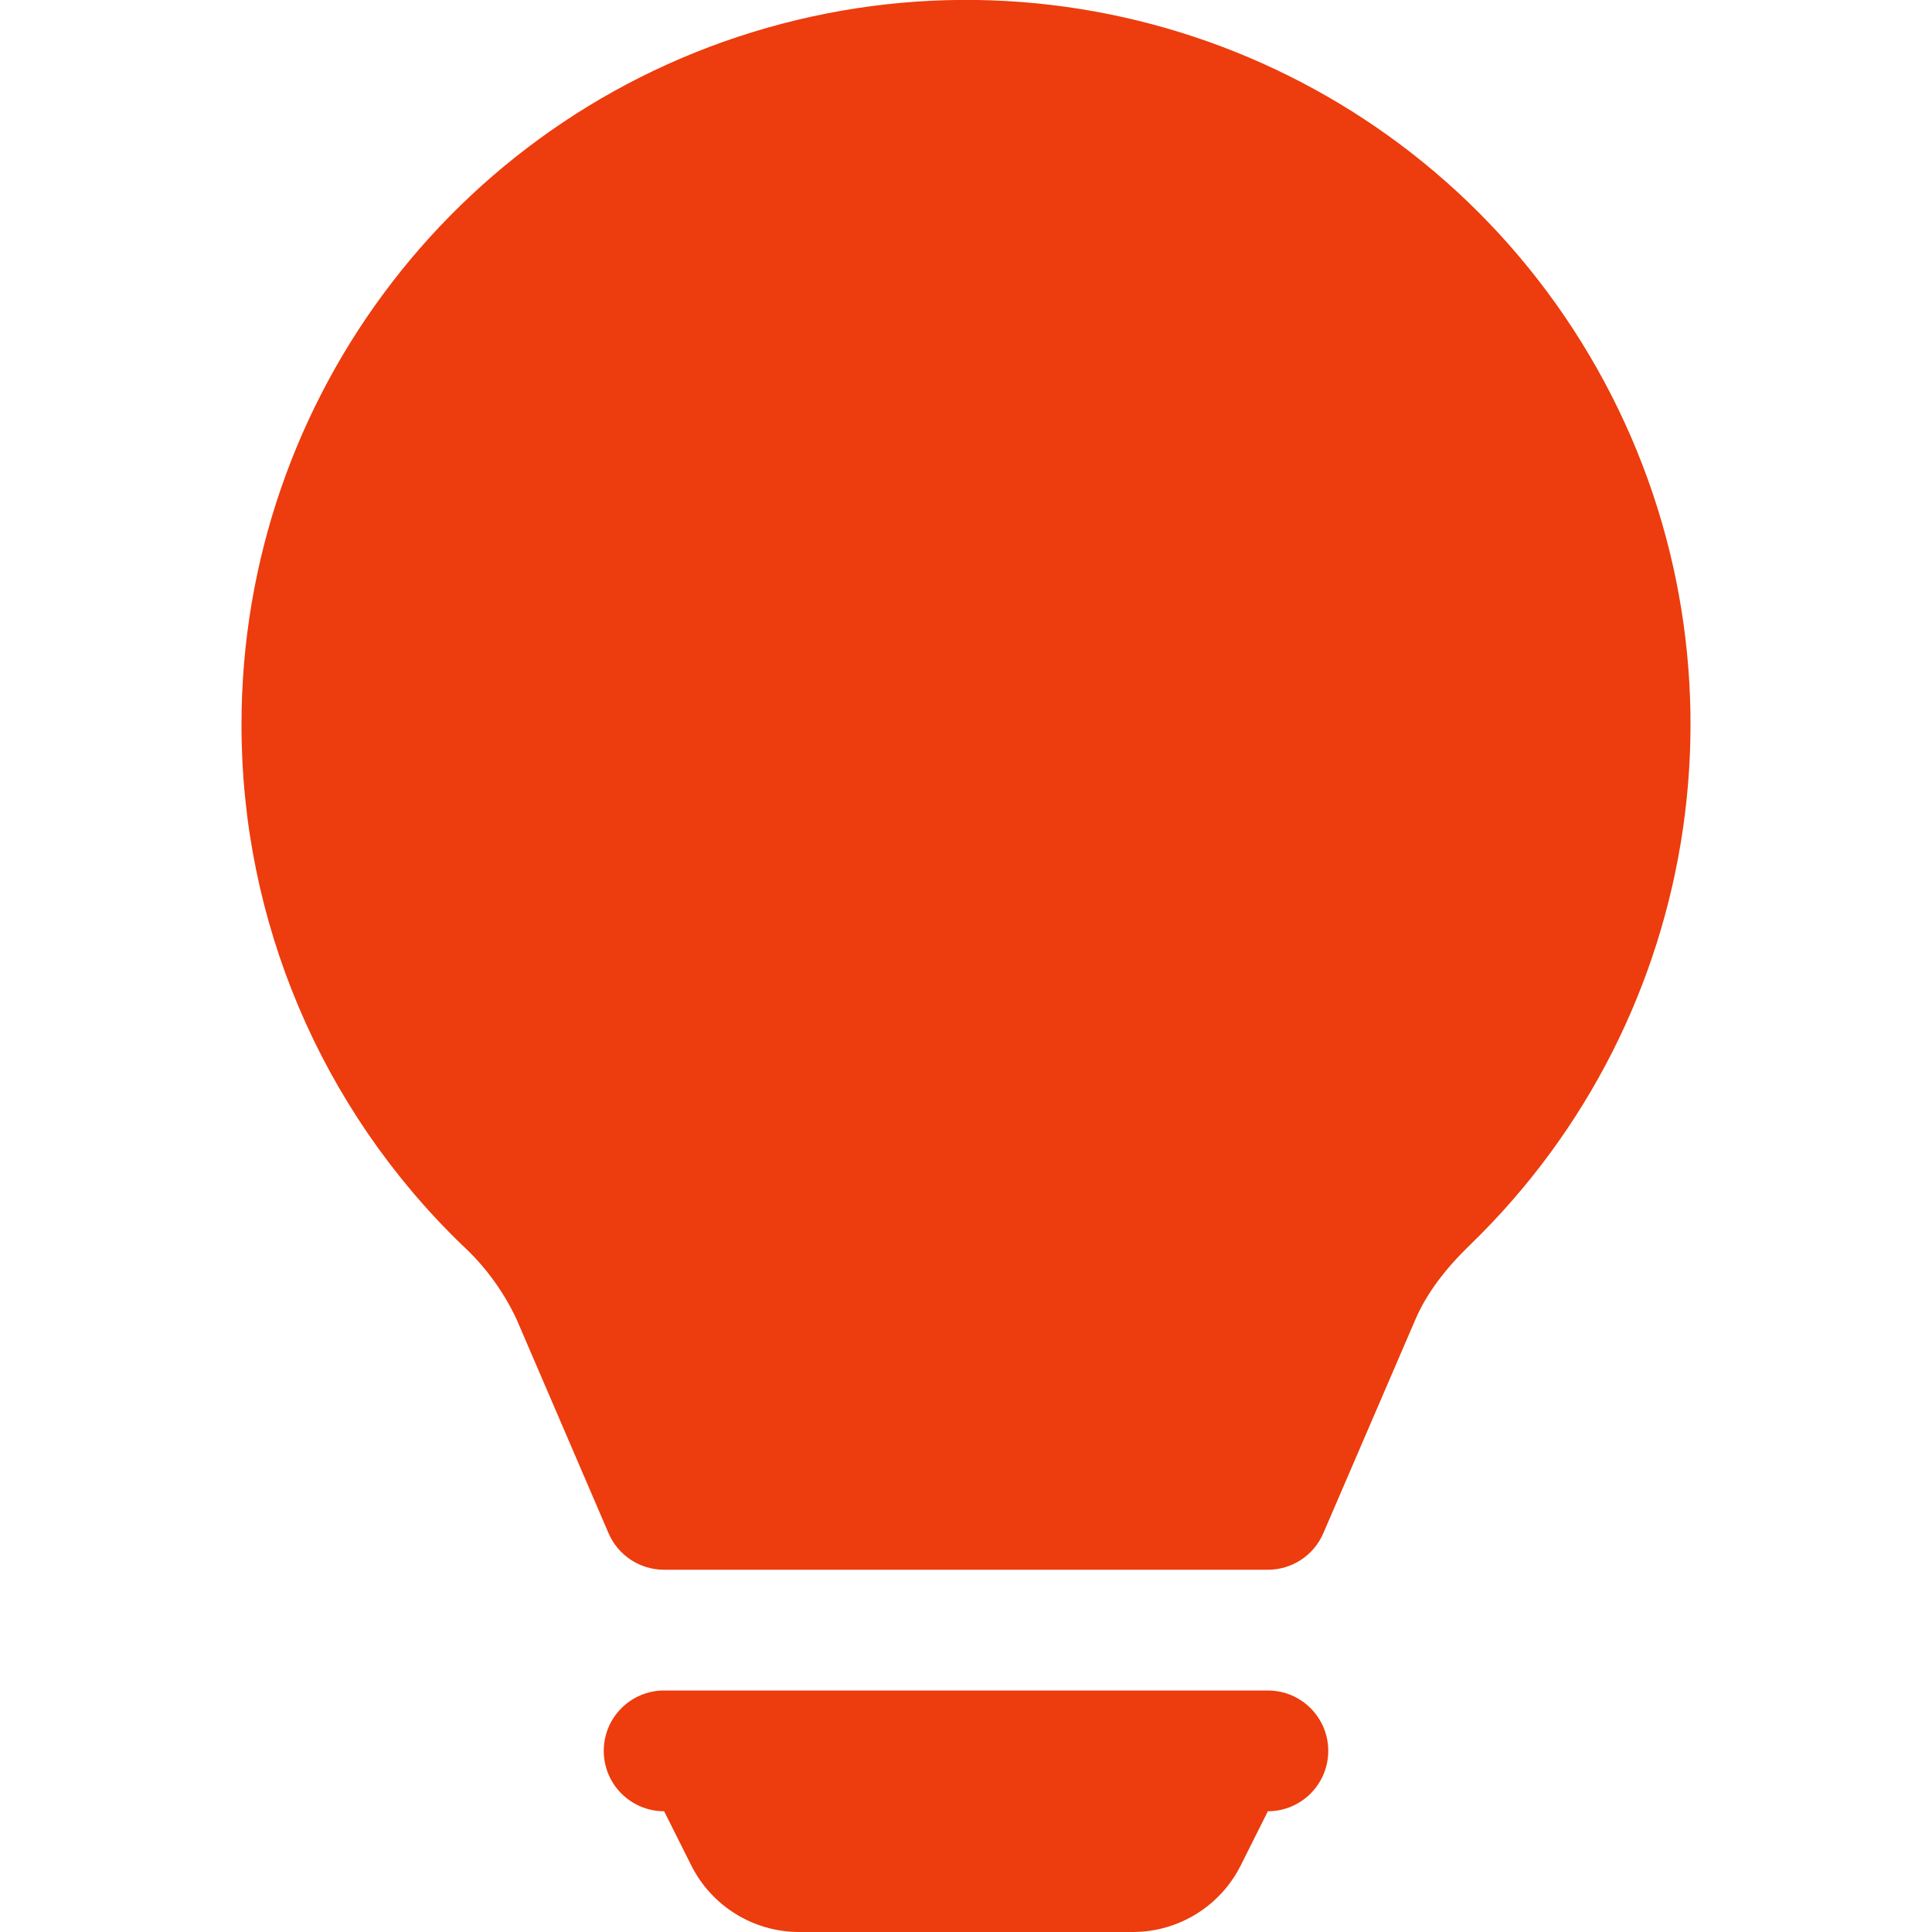
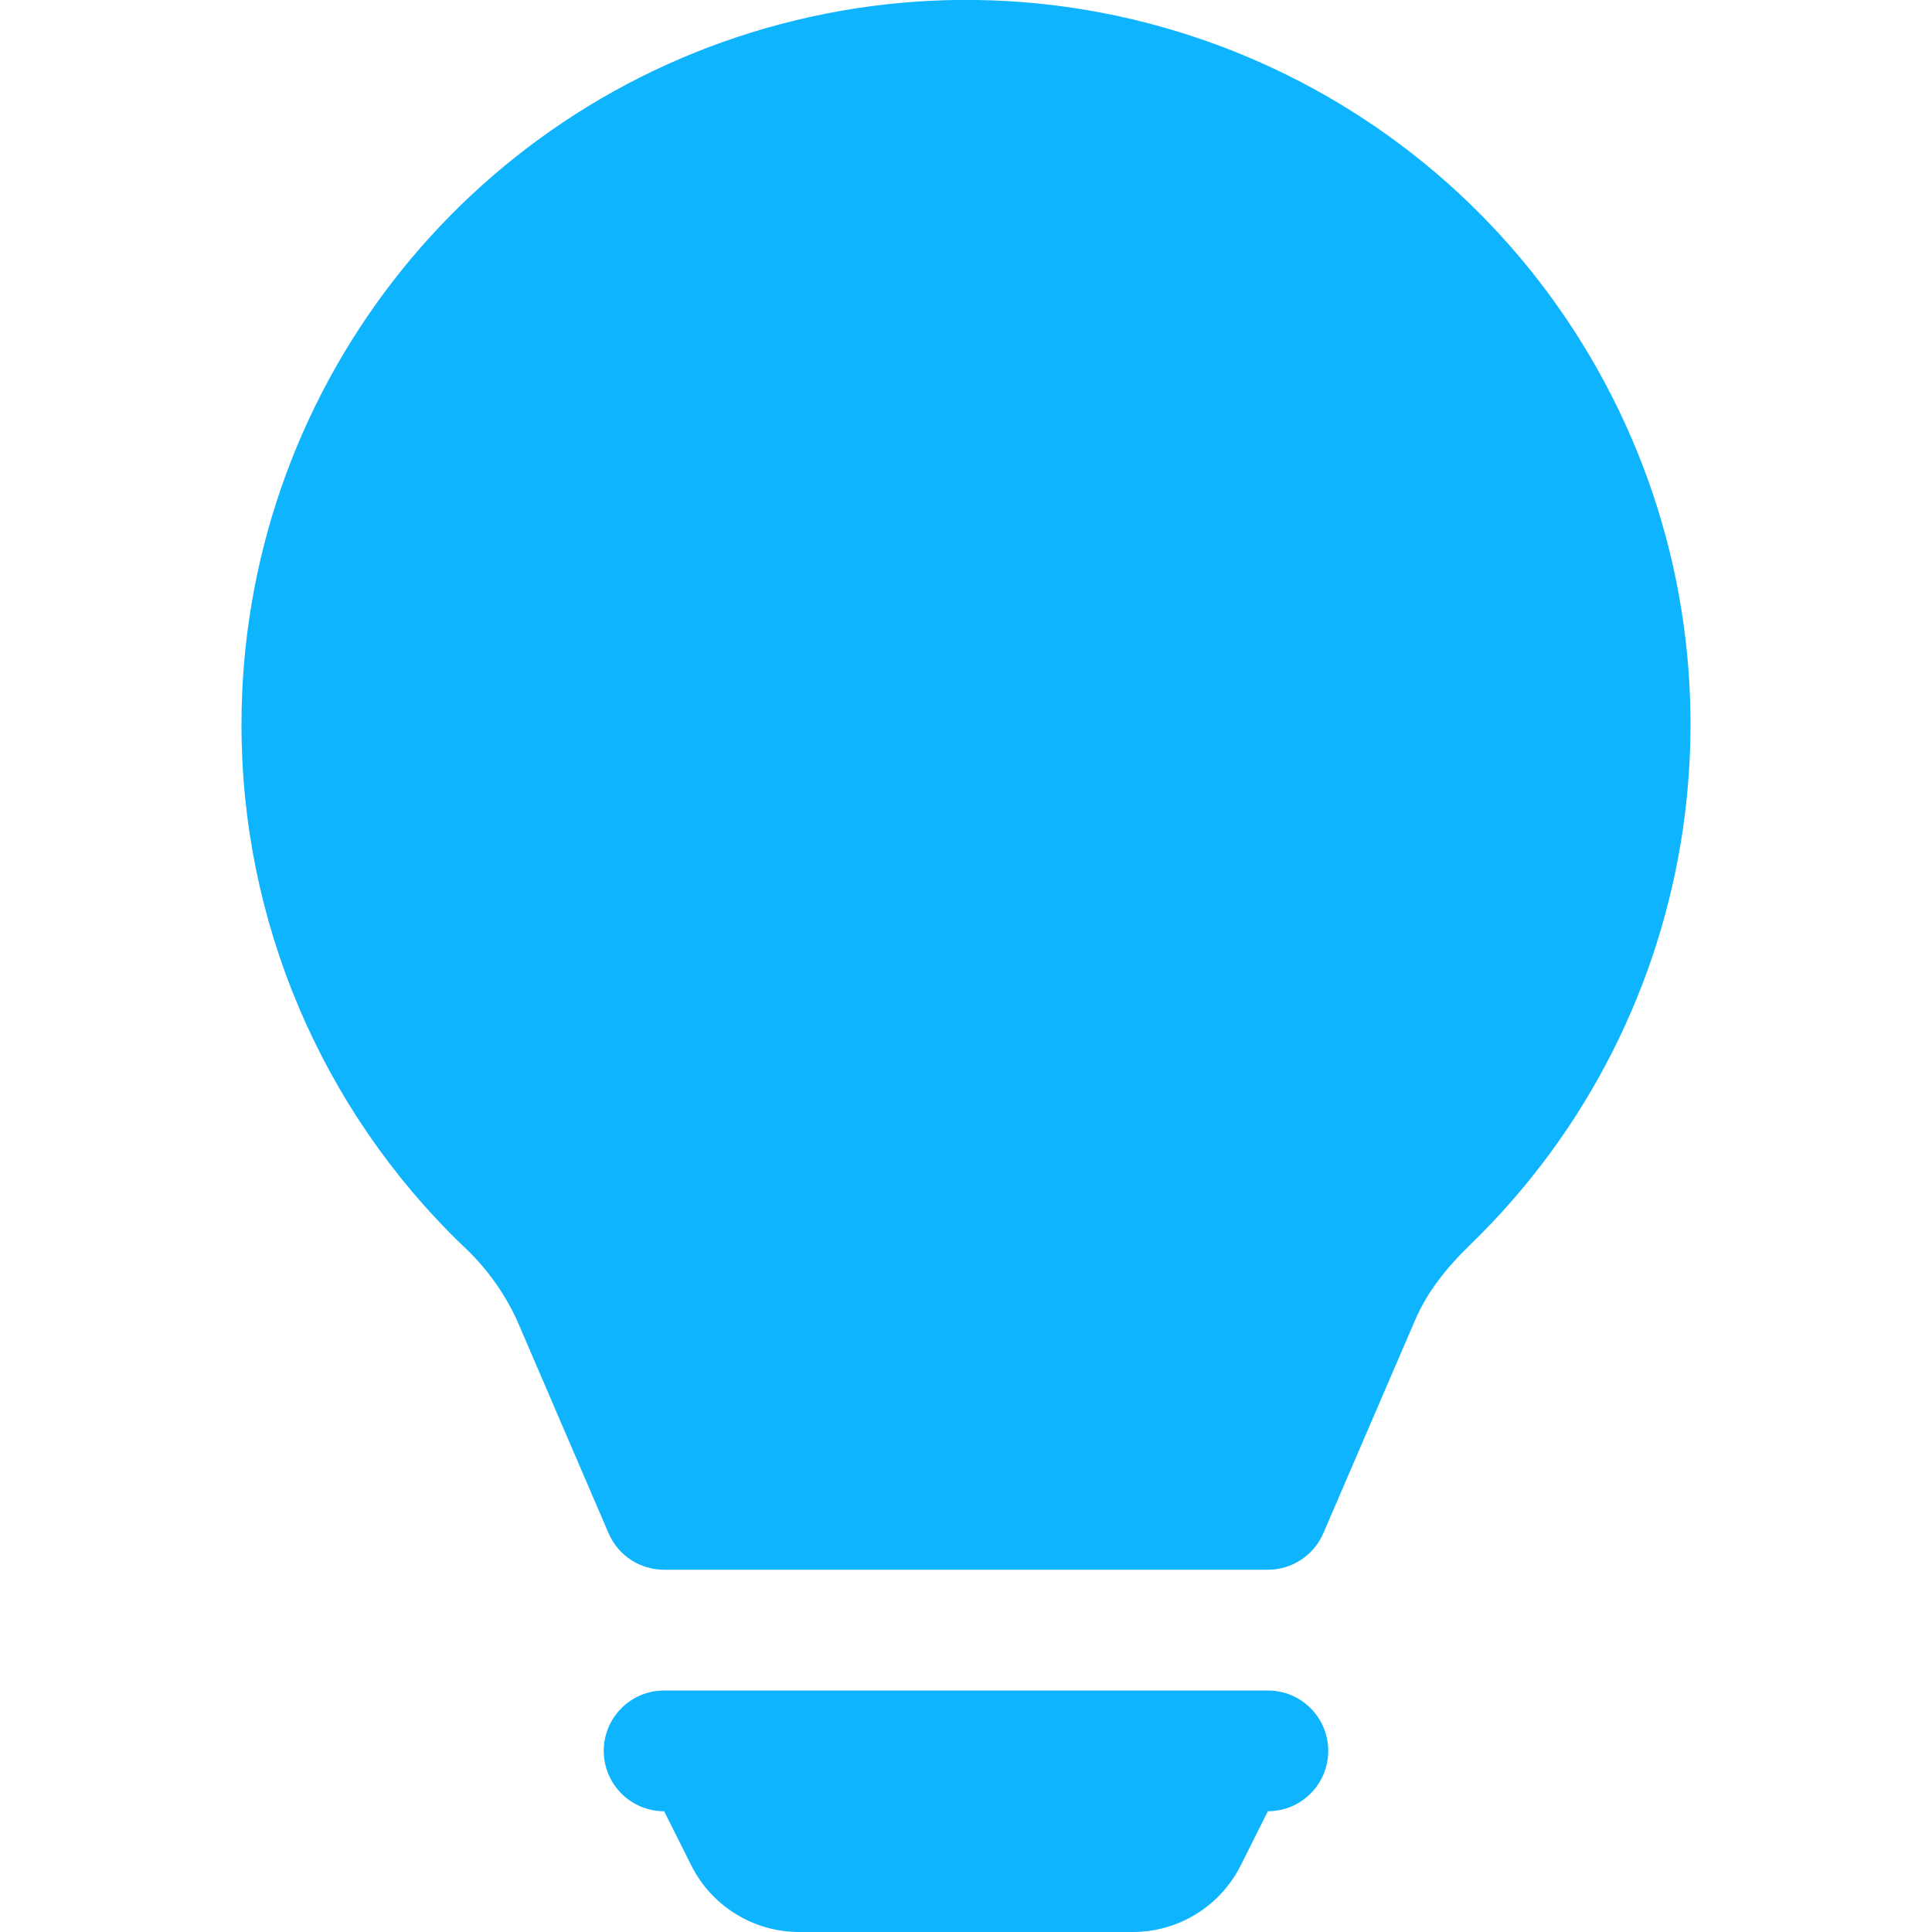
- <svg xmlns="http://www.w3.org/2000/svg" width="16" height="16" fill="#ed3c0d" class="bi bi-lightbulb-fill" viewBox="0 0 16 16">
+ <svg xmlns="http://www.w3.org/2000/svg" width="16" height="16" fill="#0fb4ff" class="bi bi-lightbulb-fill" viewBox="0 0 16 16">
  <path d="M2 6a6 6 0 1 1 10.174 4.31c-.203.196-.359.4-.453.619l-.762 1.769A.5.5 0 0 1 10.5 13h-5a.5.5 0 0 1-.46-.302l-.761-1.77a1.964 1.964 0 0 0-.453-.618A5.984 5.984 0 0 1 2 6zm3 8.5a.5.5 0 0 1 .5-.5h5a.5.5 0 0 1 0 1l-.224.447a1 1 0 0 1-.894.553H6.618a1 1 0 0 1-.894-.553L5.5 15a.5.5 0 0 1-.5-.5z" />
</svg>
